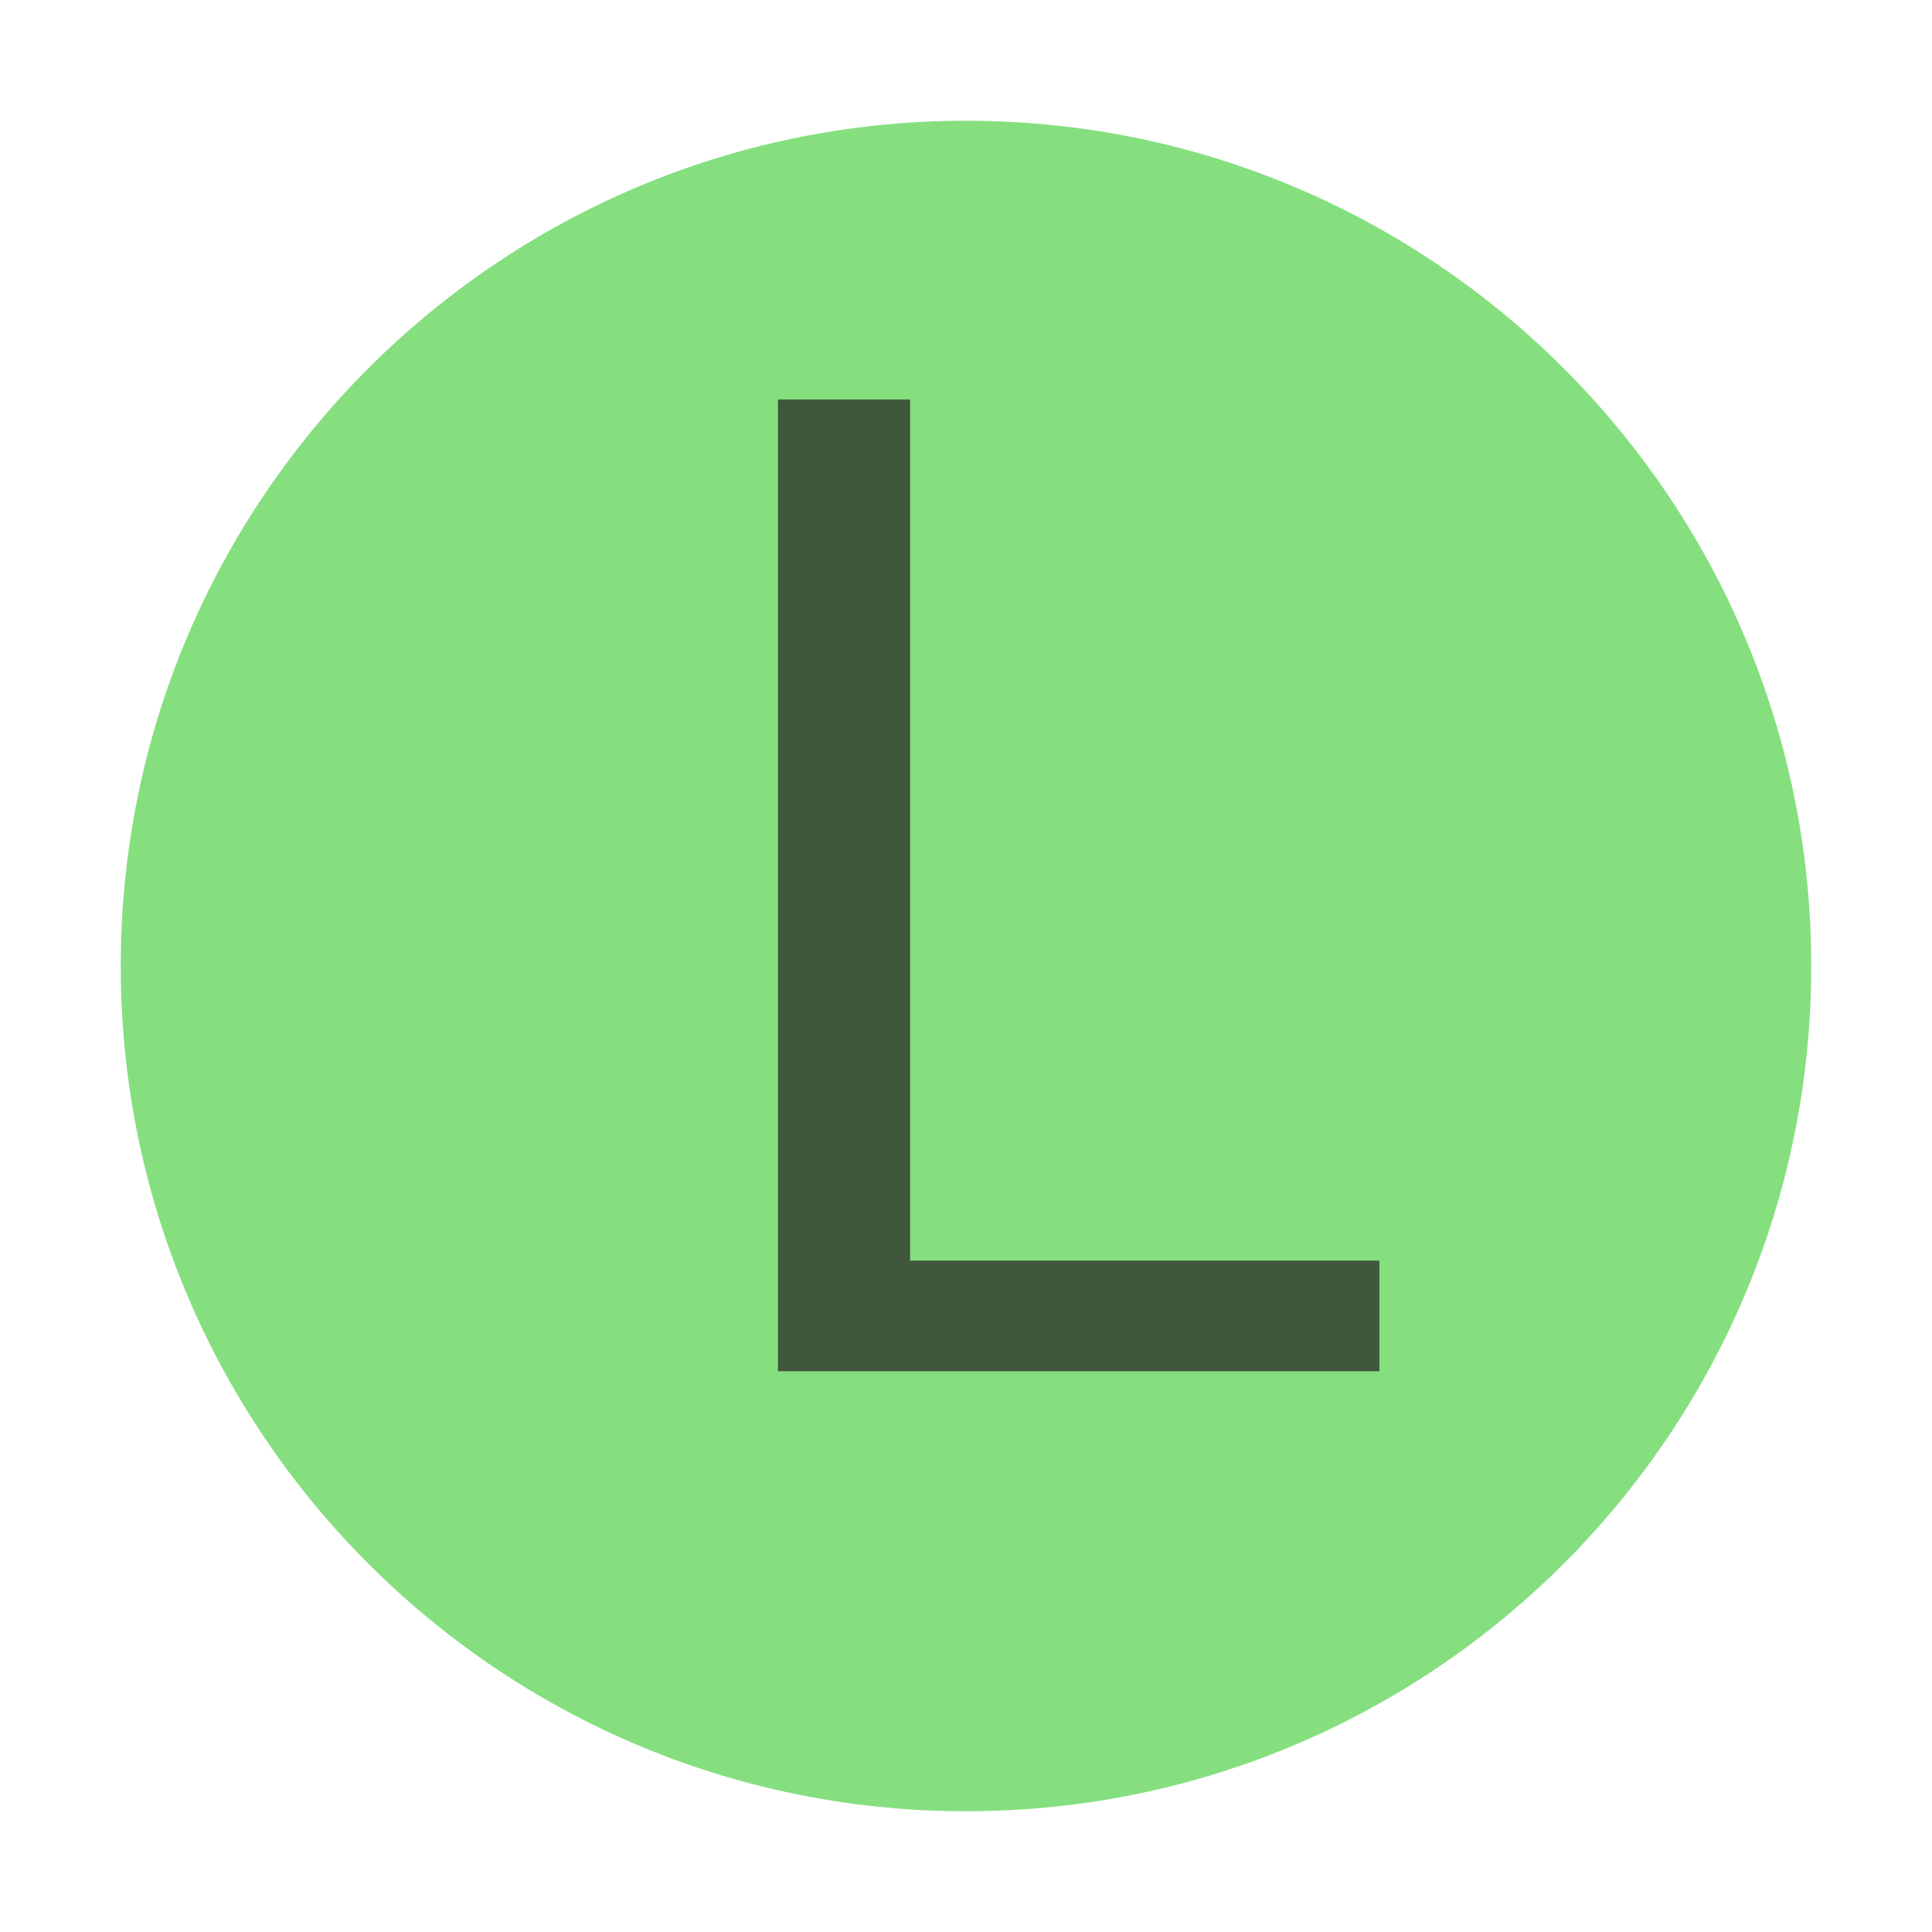
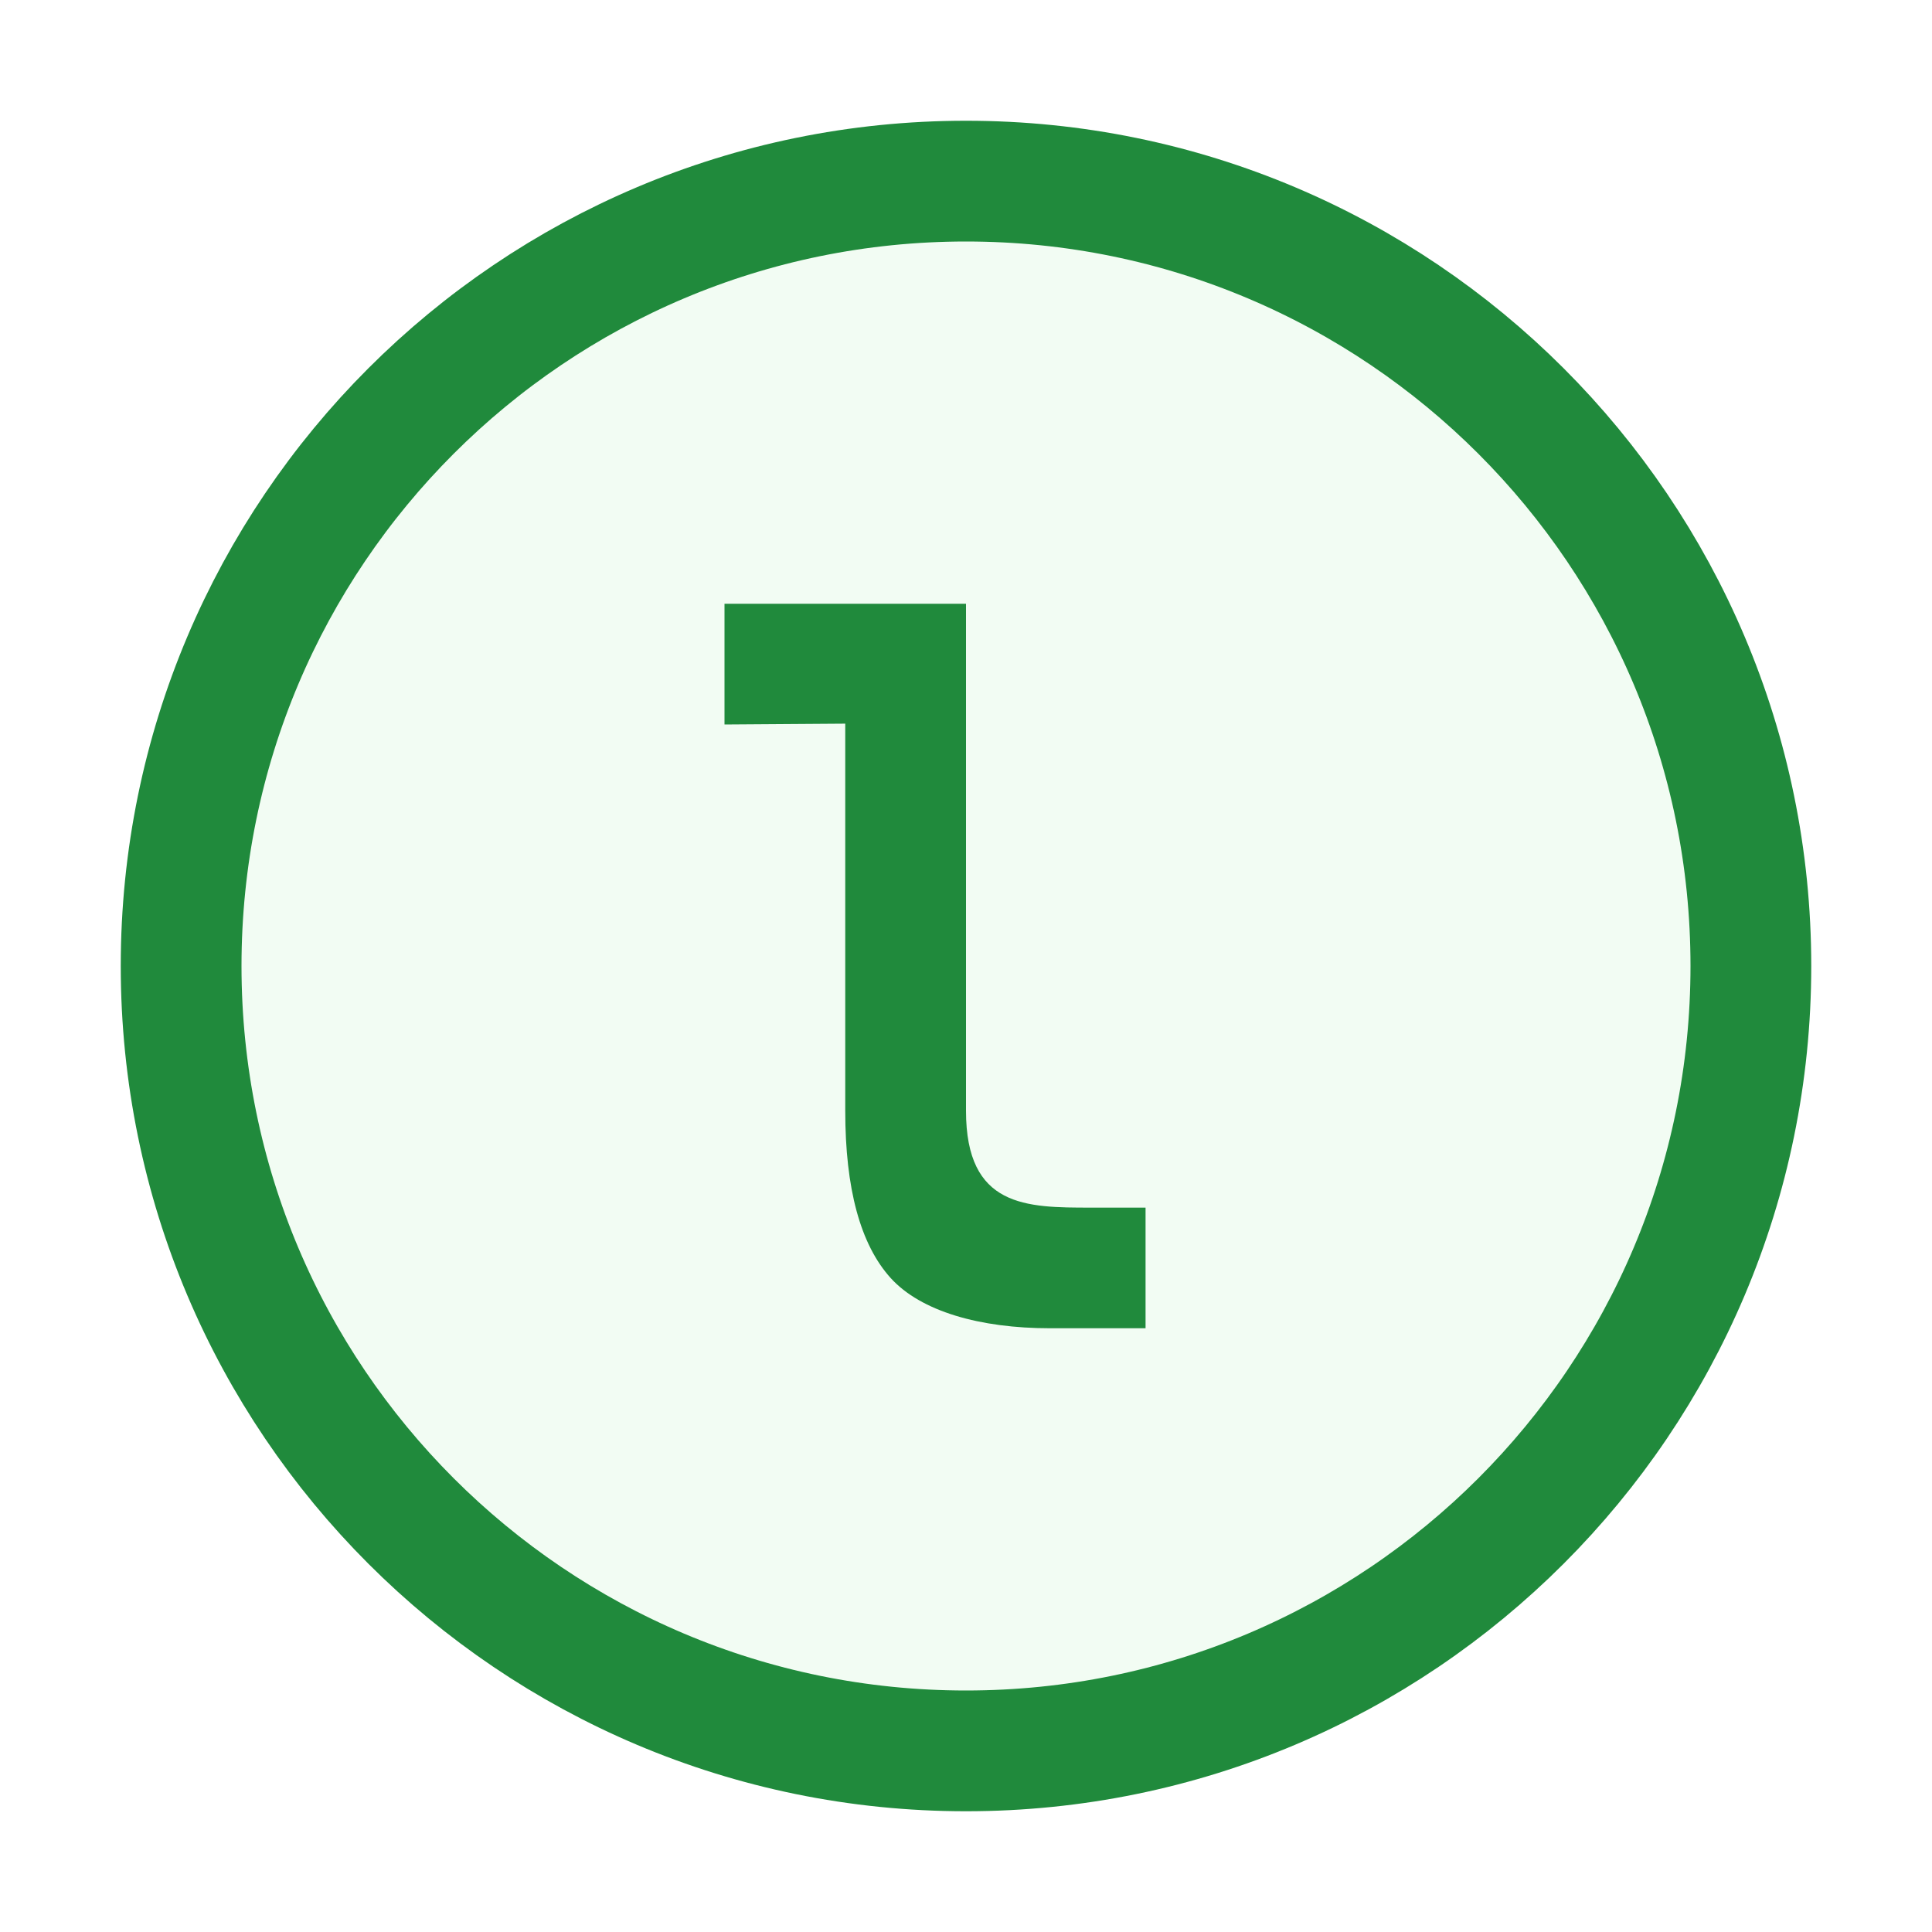
- <svg xmlns="http://www.w3.org/2000/svg" width="16px" height="16px" viewBox="0 0 2048 2048">
-   <circle fill-opacity="0.6" r="896" cx="1024" cy="1024" fill="#35c92a" />
-   <path fill-opacity="0.7" transform="translate(676.32, 1453.6) scale(0.69, -0.69)" fill="#231f20" d="M215 1493h203v-1323h721v-170h-924v1493z" />
+ <svg xmlns="http://www.w3.org/2000/svg" width="16" height="16" viewBox="0 0 16 16" fill="none">
+   <circle cx="8" cy="8" r="6.5" fill="#F2FCF3" stroke="#208A3C" />
+   <path fill-rule="evenodd" clip-rule="evenodd" d="M7 9.199V5.993L6 6V5H8V9.199C8 10 8.5 10.001 9.033 10.001H9.487V11H8.694C8.118 11 7.627 10.861 7.376 10.584C7.125 10.306 7 9.844 7 9.199Z" fill="#208A3C" />
</svg>
